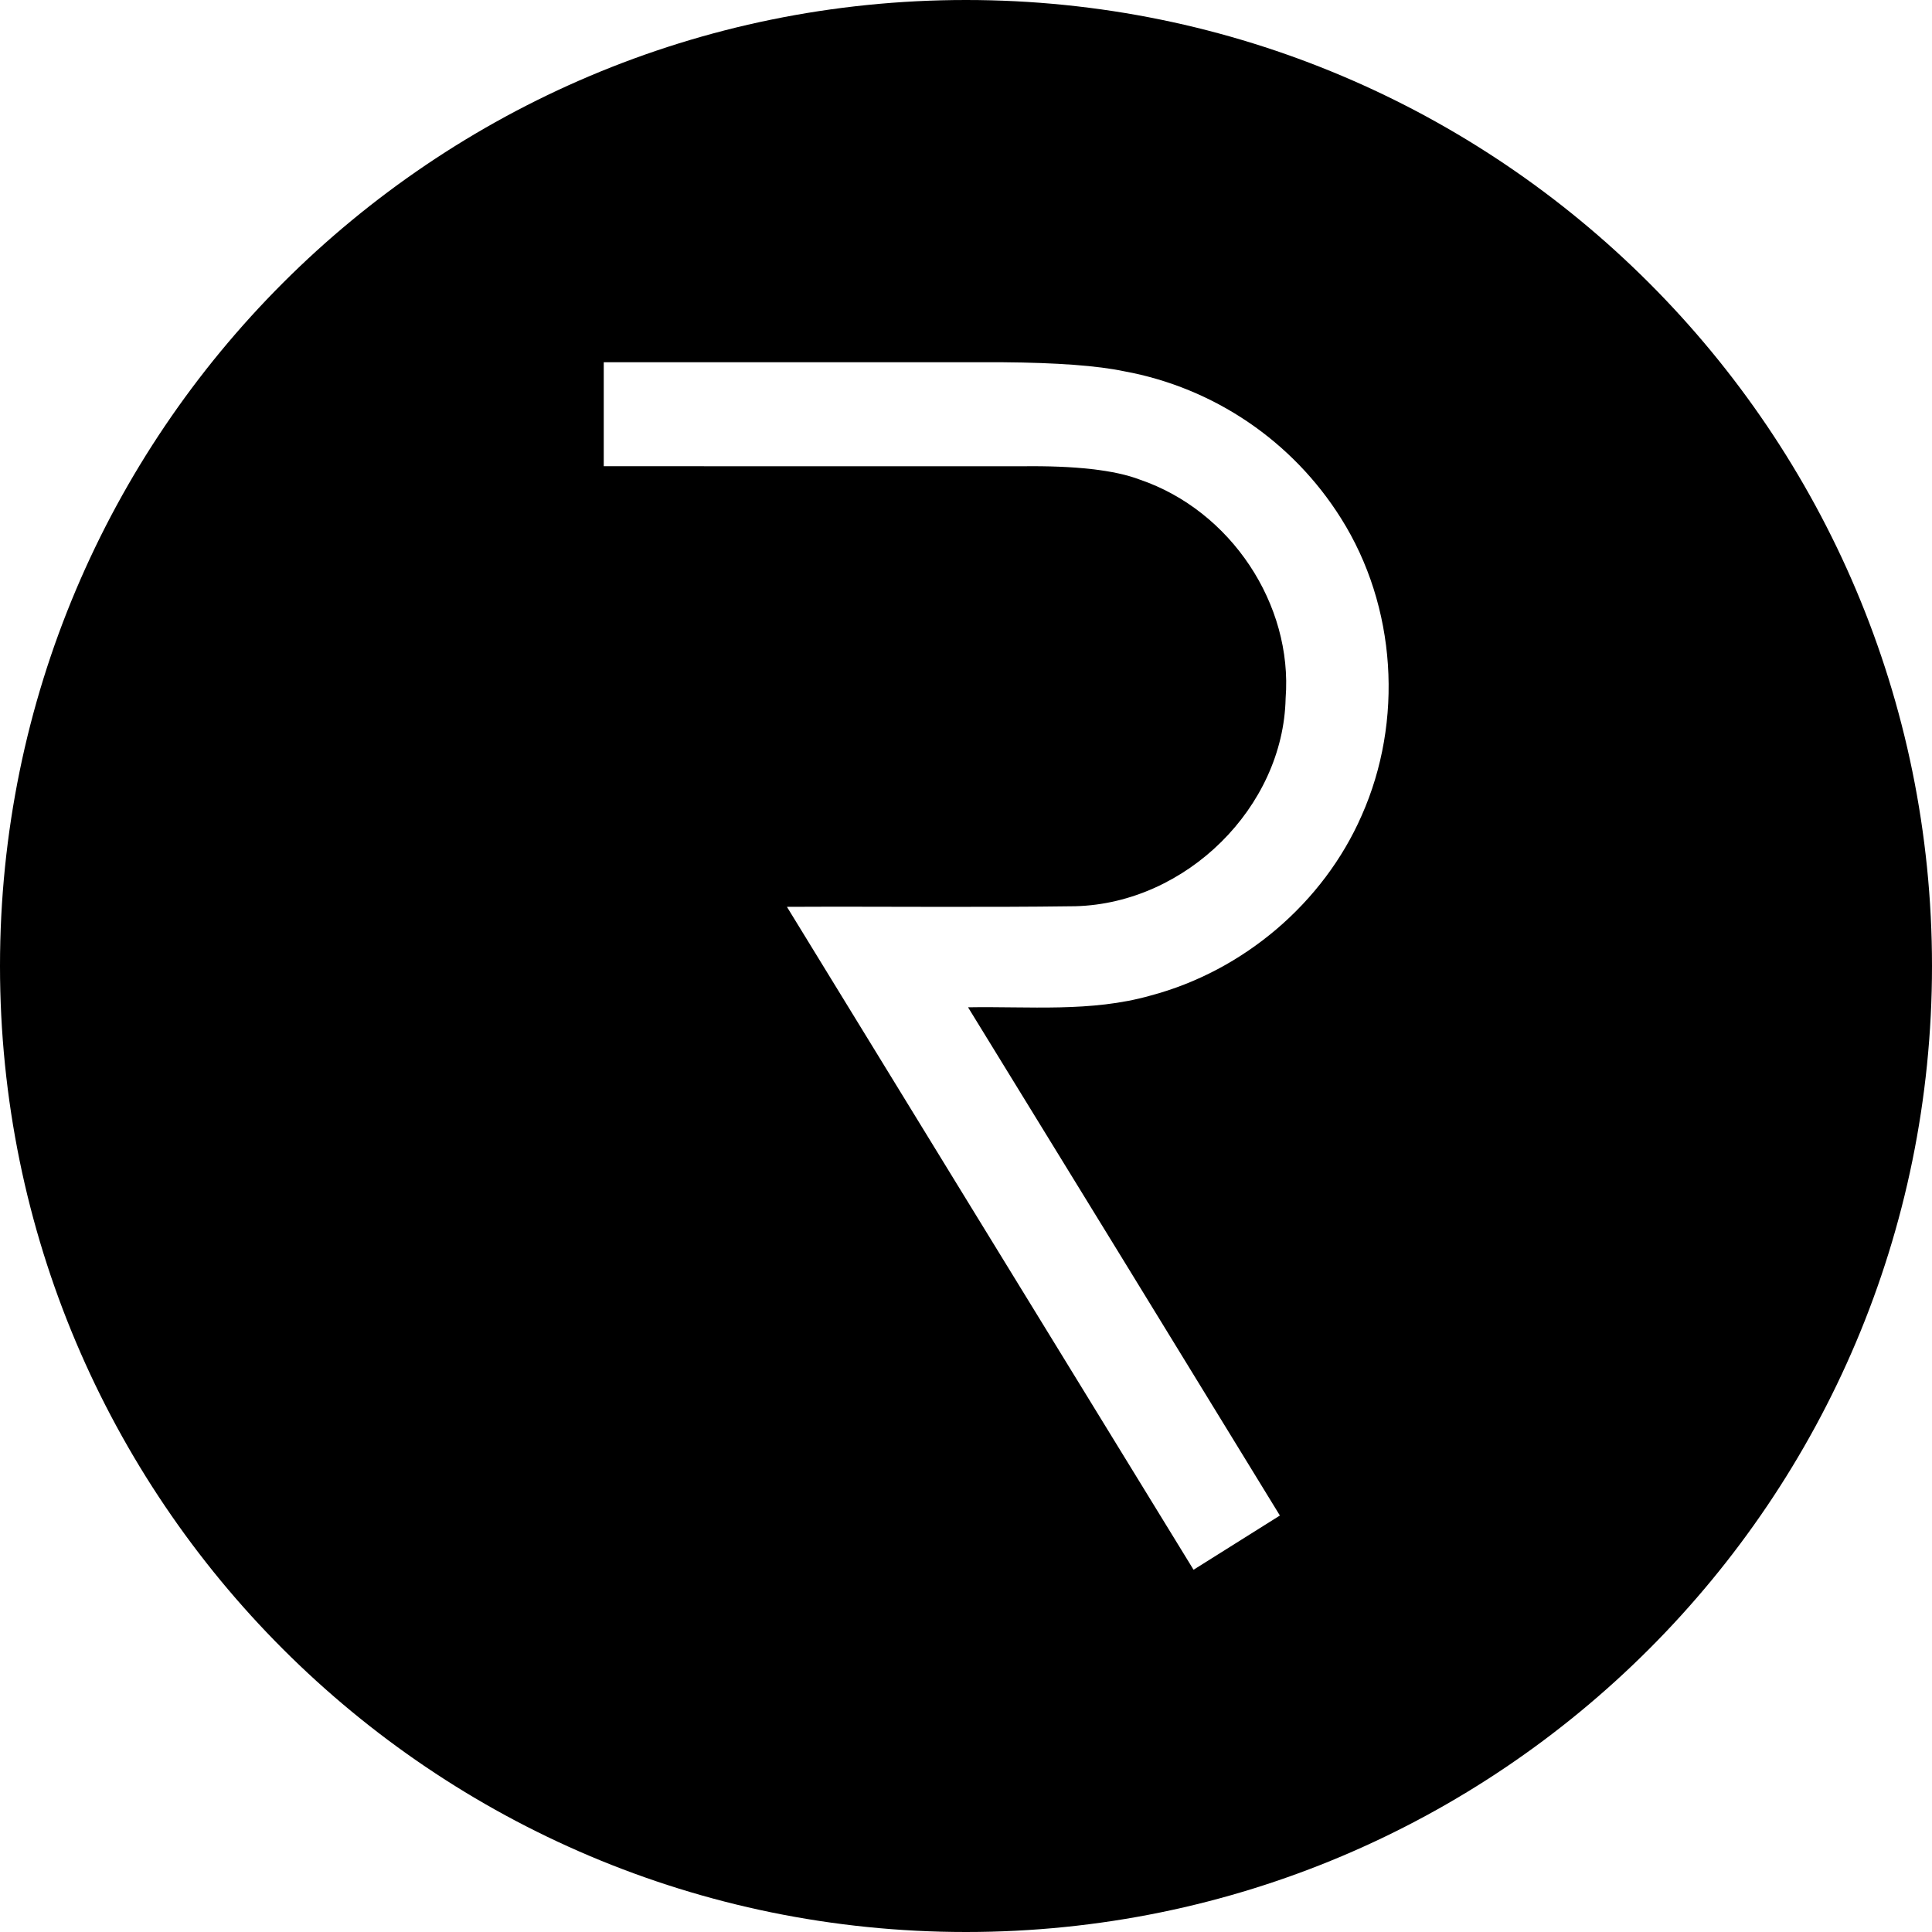
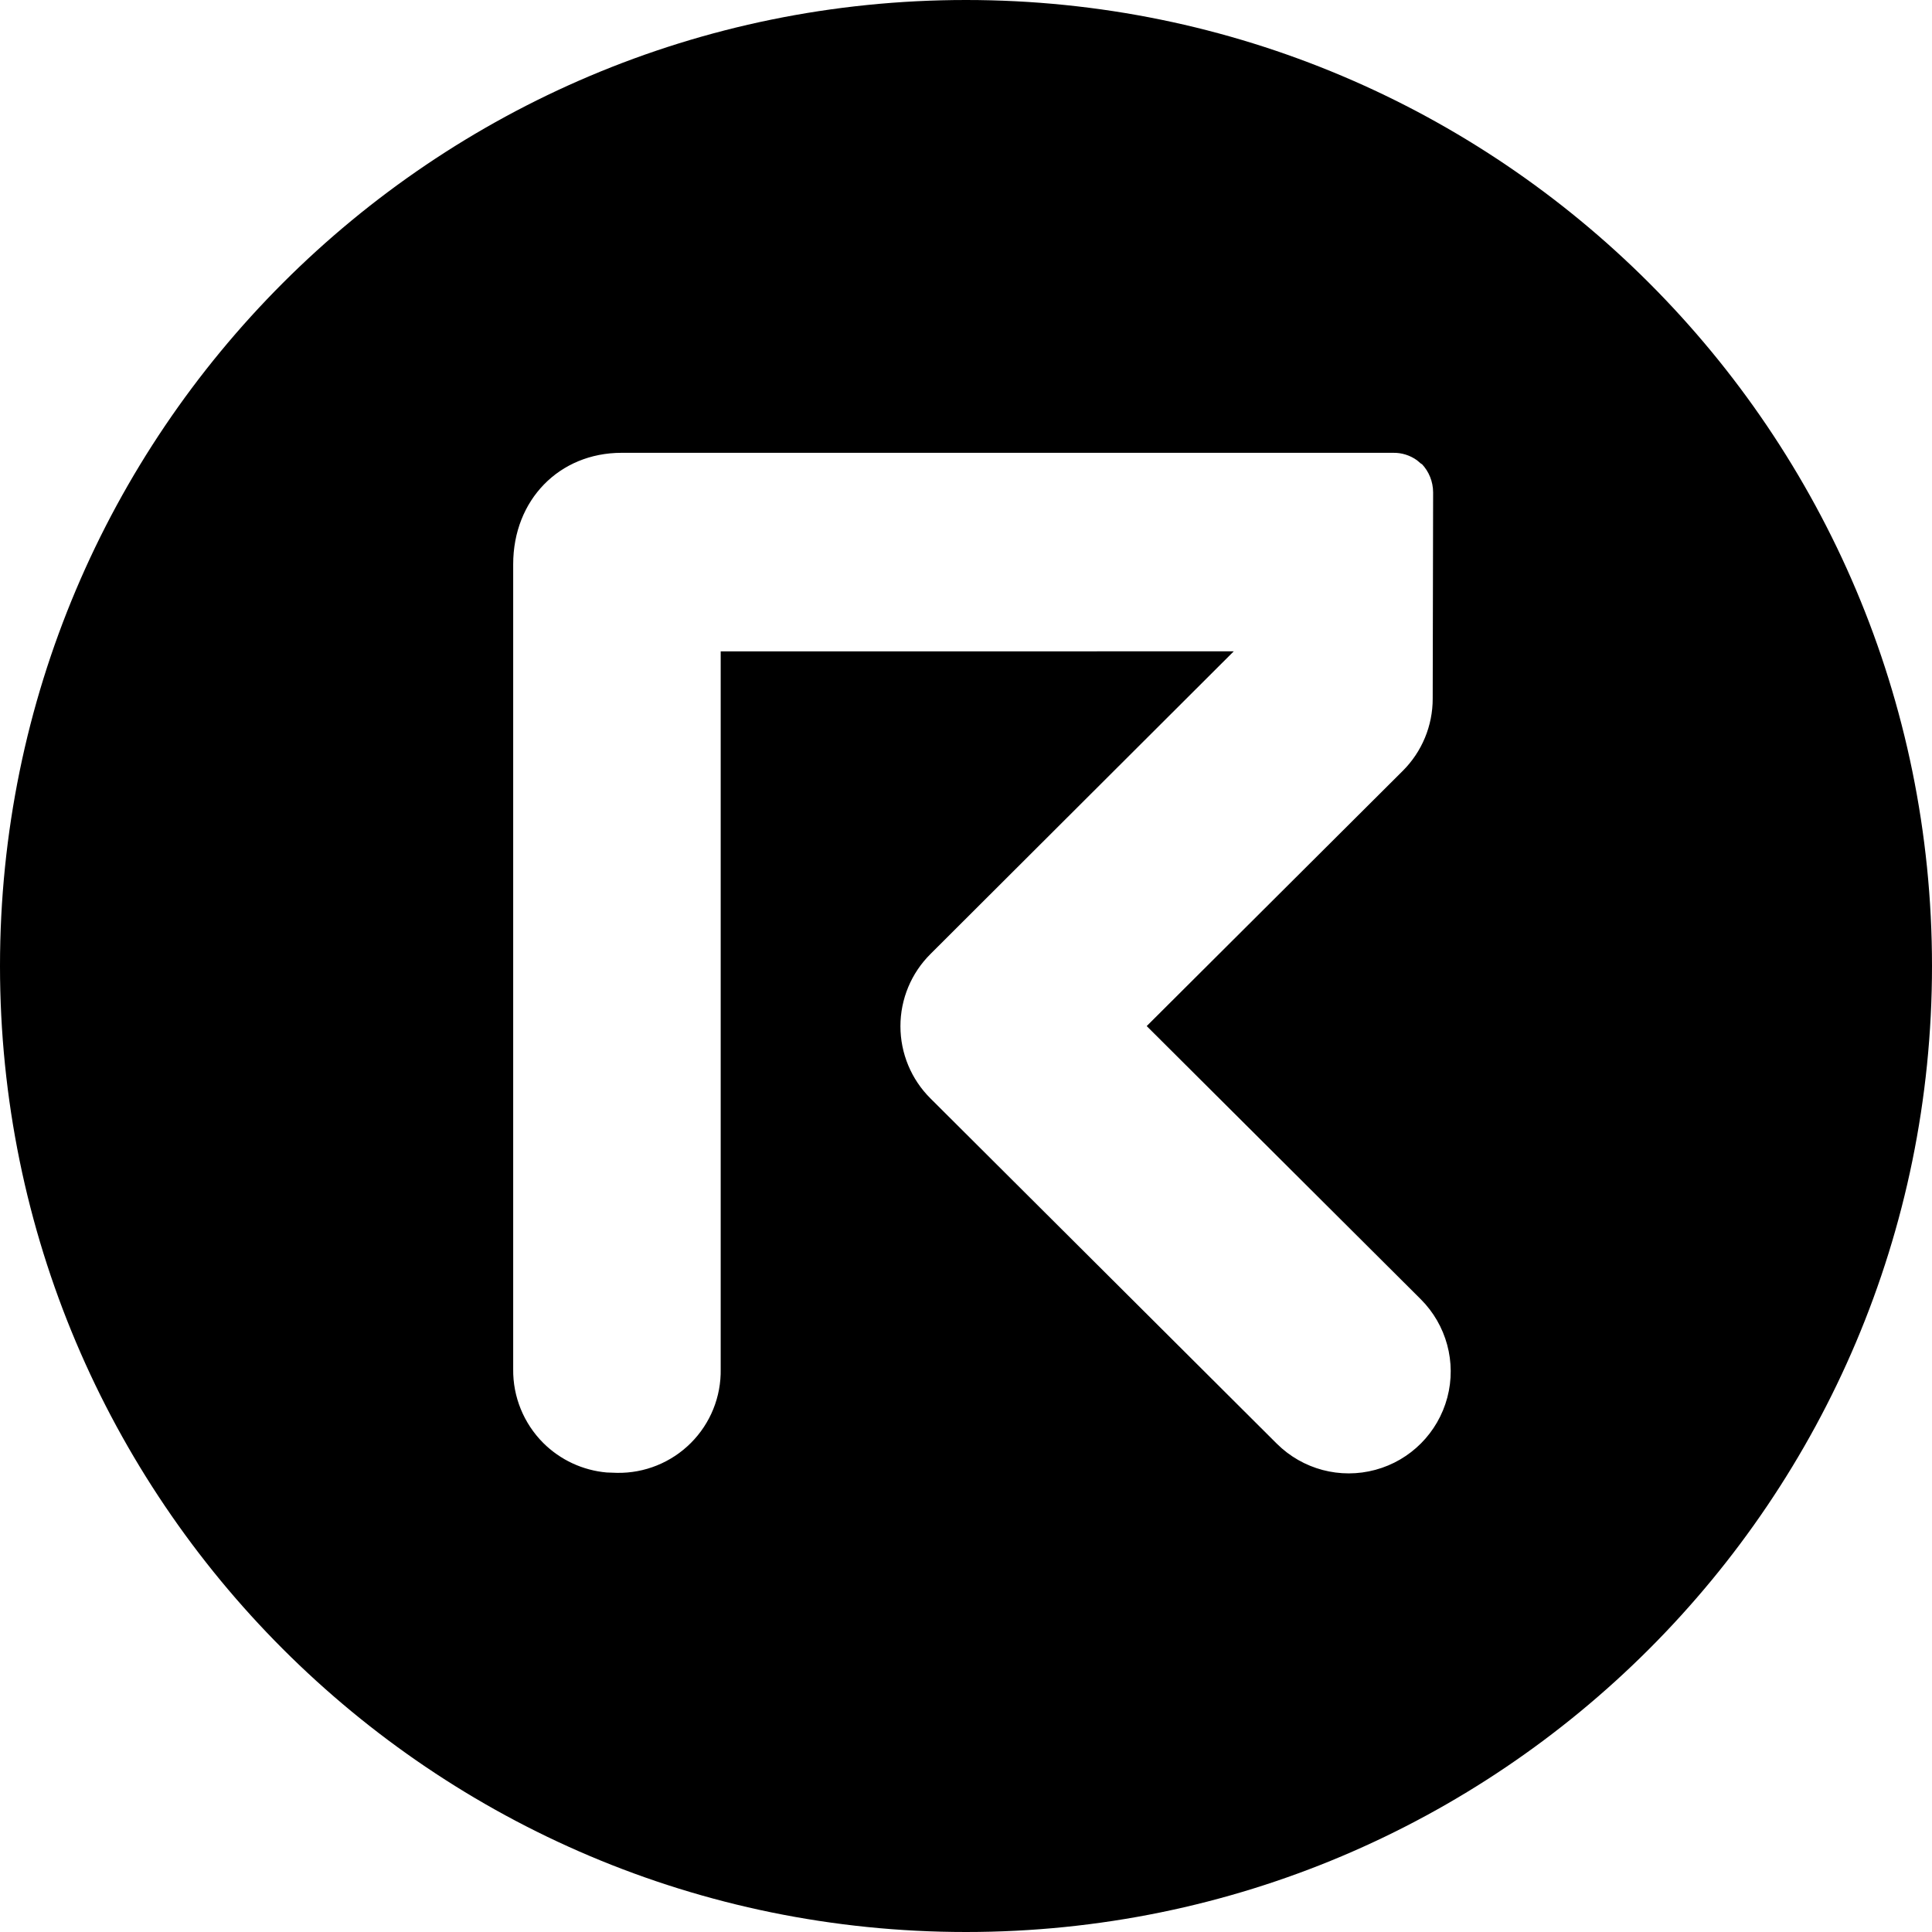
- <svg xmlns="http://www.w3.org/2000/svg" width="32" height="32">
-   <path d="M16 32C7.163 32 0 24.837 0 16S7.163 0 16 0s16 7.163 16 16-7.163 16-16 16zM10 6v1.722l6.916.001c.892-.012 1.547.062 1.963.221 1.506.513 2.536 2.065 2.415 3.622-.038 1.802-1.645 3.395-3.482 3.444-1.592.022-3.185.002-4.778.01 1.495 2.44 3.74 6.1 6.735 10.98l1.43-.898a5181.37 5181.37 0 0 0-5.165-8.418c1.007-.018 2.037.085 3.018-.193 1.546-.409 2.868-1.538 3.5-2.98.698-1.567.578-3.468-.34-4.925a5.389 5.389 0 0 0-3.59-2.436c-.44-.093-1.113-.143-2.015-.15H10z" />
+ <svg xmlns="http://www.w3.org/2000/svg" width="32px" height="32px" viewBox="0 0 32 32" version="1.1">
+   <g id="black/req" stroke="none" stroke-width="1" fill="none" fill-rule="evenodd">
+     <g id="Group" fill="#000000" fill-rule="nonzero">
+       <path d="M16,-3.3553407e-15 C24.837,-3.3553407e-15 32,7.163 32,16 C32,24.837 24.837,32 16,32 C7.163,32 0,24.837 0,16 C0,7.163 7.163,-3.3553407e-15 16,-3.3553407e-15 Z M23.073,7.5 L10.296,7.5 C9.263,7.5 8.5,8.281 8.5,9.346 L8.5,22.677 C8.494,23.134 8.674,23.575 8.997,23.899 C9.281,24.182 9.653,24.354 10.049,24.389 L10.219,24.395 C10.677,24.403 11.119,24.224 11.443,23.9 C11.767,23.576 11.945,23.135 11.937,22.677 L11.937,10.789 L20.435,10.788 L15.413,15.8 C15.093,16.117 14.914,16.548 14.914,16.997 C14.914,17.447 15.093,17.878 15.413,18.195 L21.148,23.912 C21.576,24.338 22.198,24.503 22.781,24.345 C23.363,24.188 23.817,23.731 23.972,23.148 C24.127,22.565 23.958,21.944 23.531,21.518 L18.993,16.995 L23.234,12.768 C23.552,12.451 23.731,12.02 23.73,11.571 L23.737,8.154 C23.736,7.979 23.669,7.81 23.548,7.683 L23.544,7.686 L23.469,7.623 C23.355,7.541 23.216,7.497 23.073,7.5 Z" id="Combined-Shape" />
+     </g>
+   </g>
</svg>
